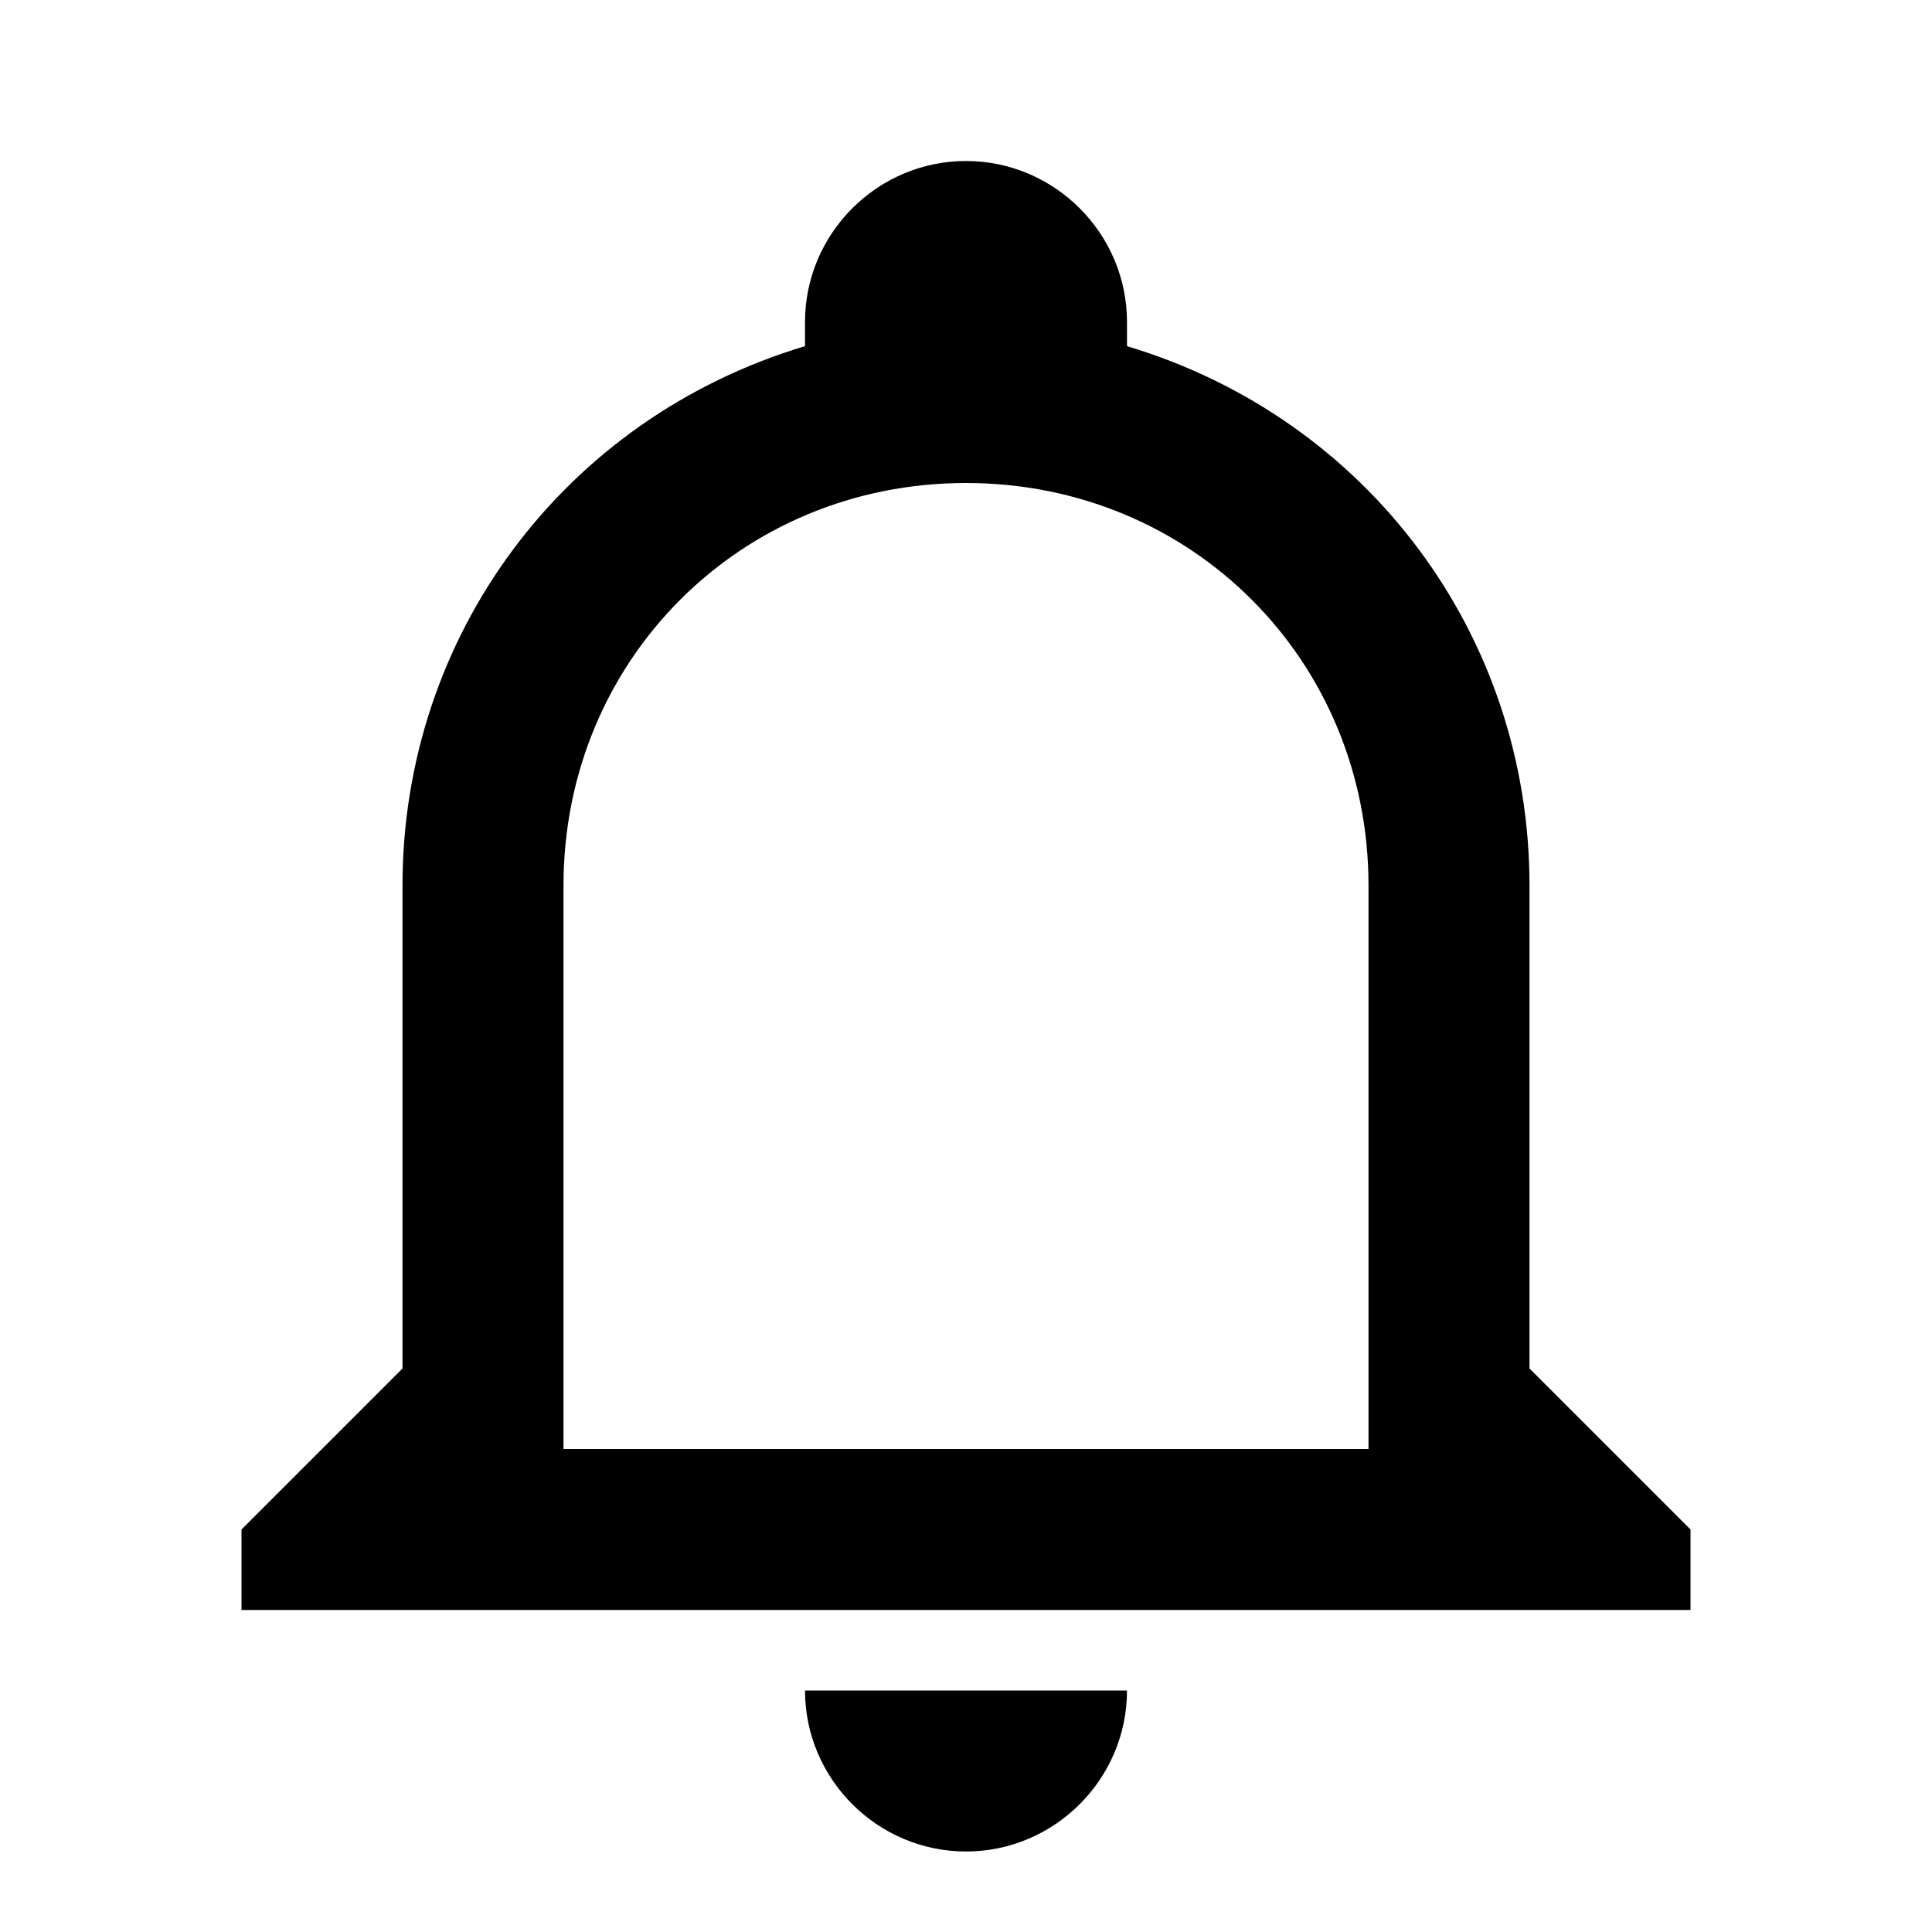
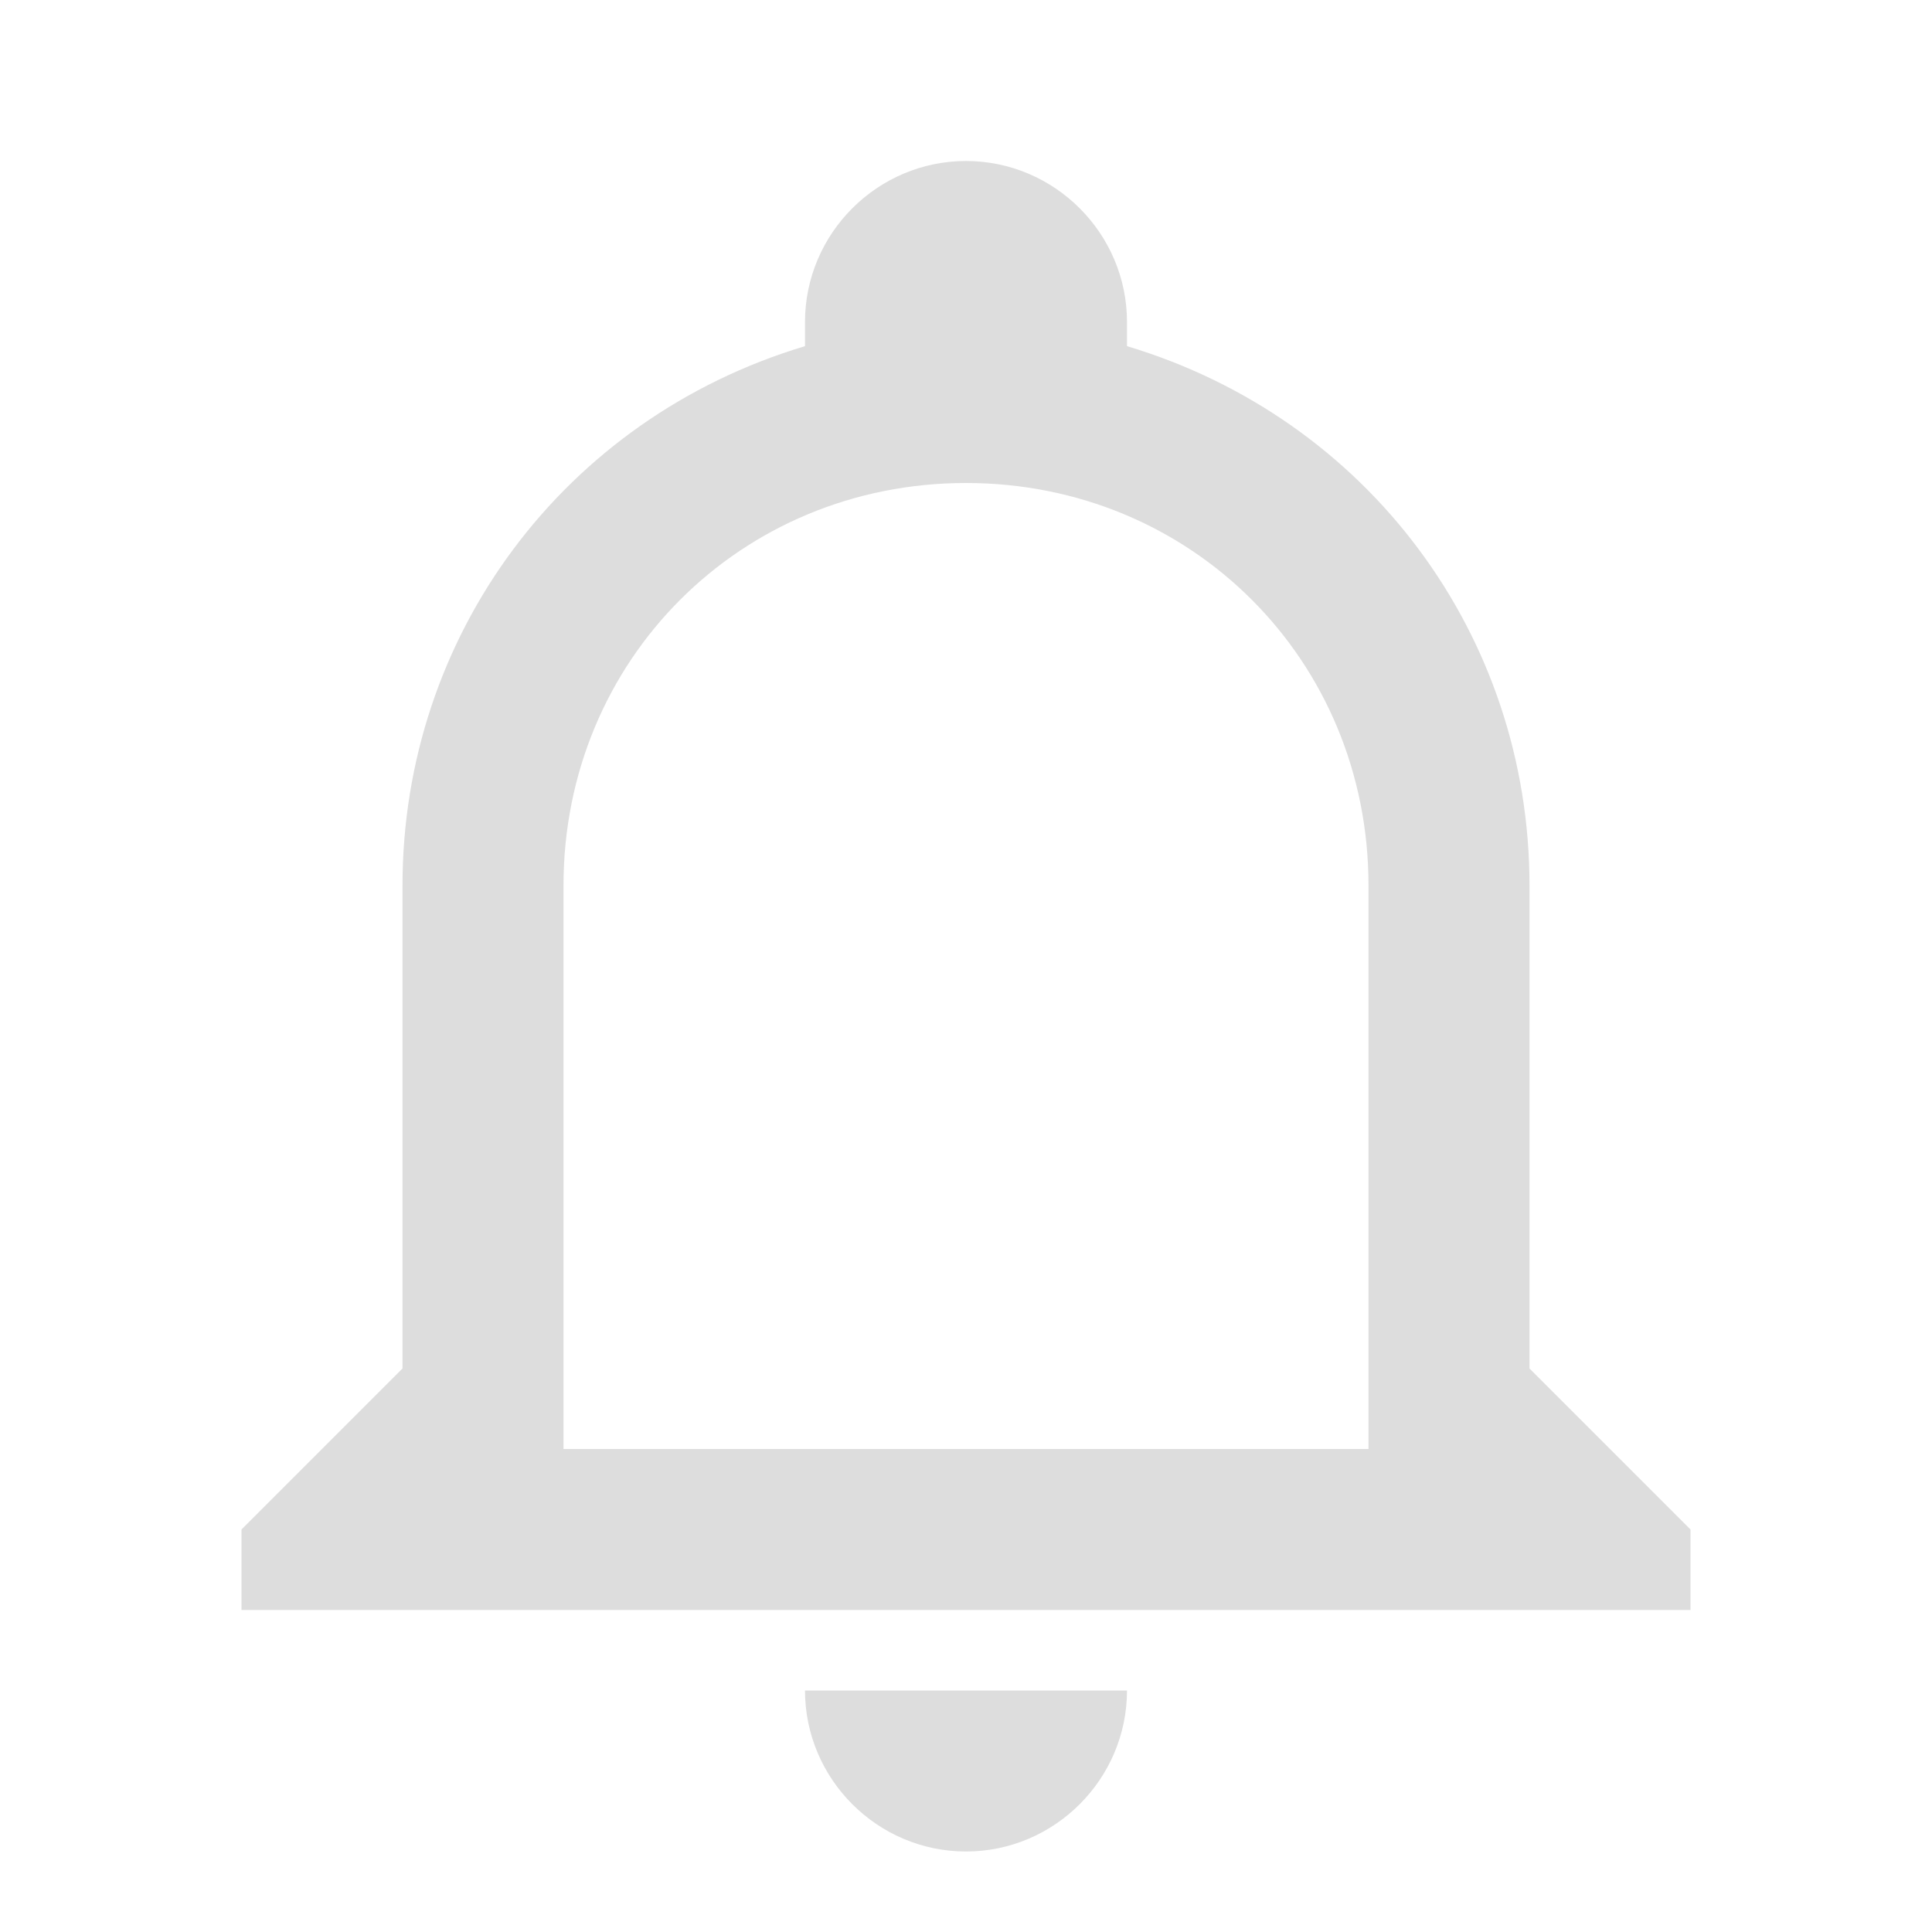
<svg xmlns="http://www.w3.org/2000/svg" viewBox="0 0 24 24">
-   <path d="M10 21H14C14 22.1 13.1 23 12 23S10 22.1 10 21M21 19V20H3V19L5 17V11C5 7.9 7 5.2 10 4.3V4C10 2.9 10.9 2 12 2S14 2.9 14 4V4.3C17 5.2 19 7.9 19 11V17L21 19M17 11C17 8.2 14.8 6 12 6S7 8.2 7 11V18H17V11Z" />
+   <path fill="#DDDDDD" d="M10 21H14C14 22.1 13.1 23 12 23S10 22.1 10 21M21 19V20H3V19L5 17V11C5 7.9 7 5.2 10 4.3V4C10 2.9 10.9 2 12 2S14 2.9 14 4V4.3C17 5.2 19 7.9 19 11V17L21 19M17 11C17 8.2 14.8 6 12 6S7 8.2 7 11V18H17V11Z" />
</svg>
